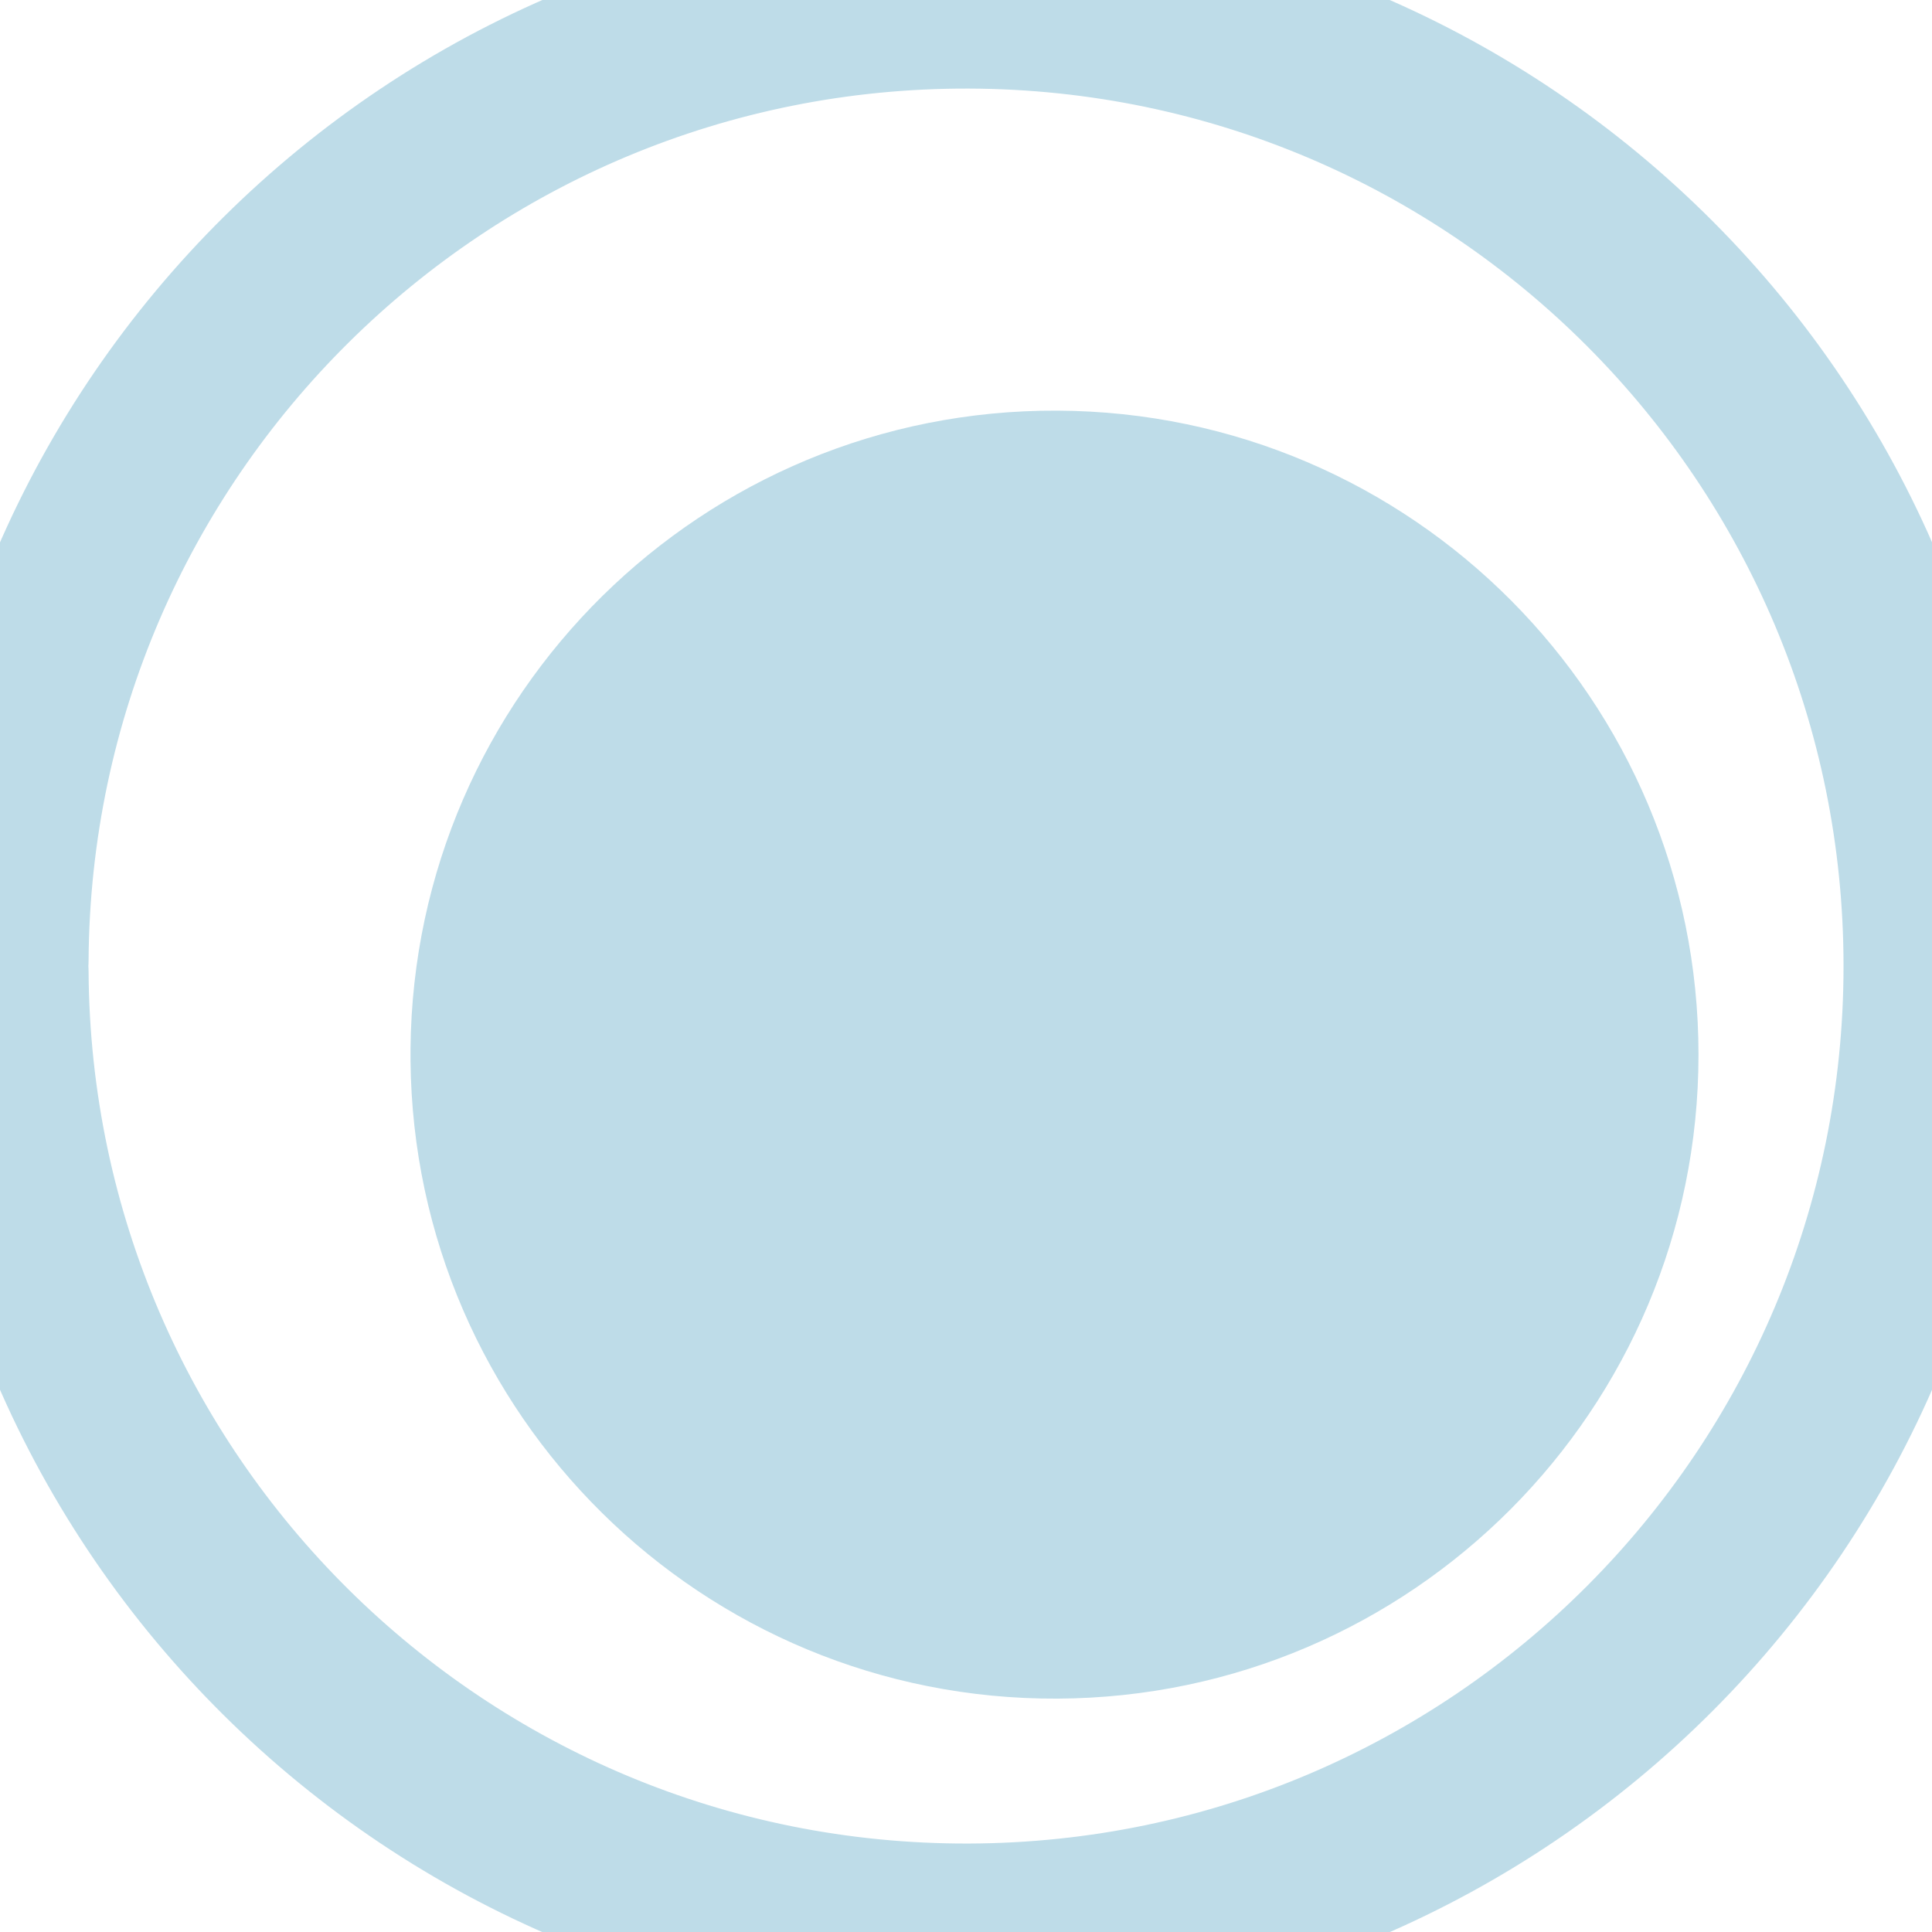
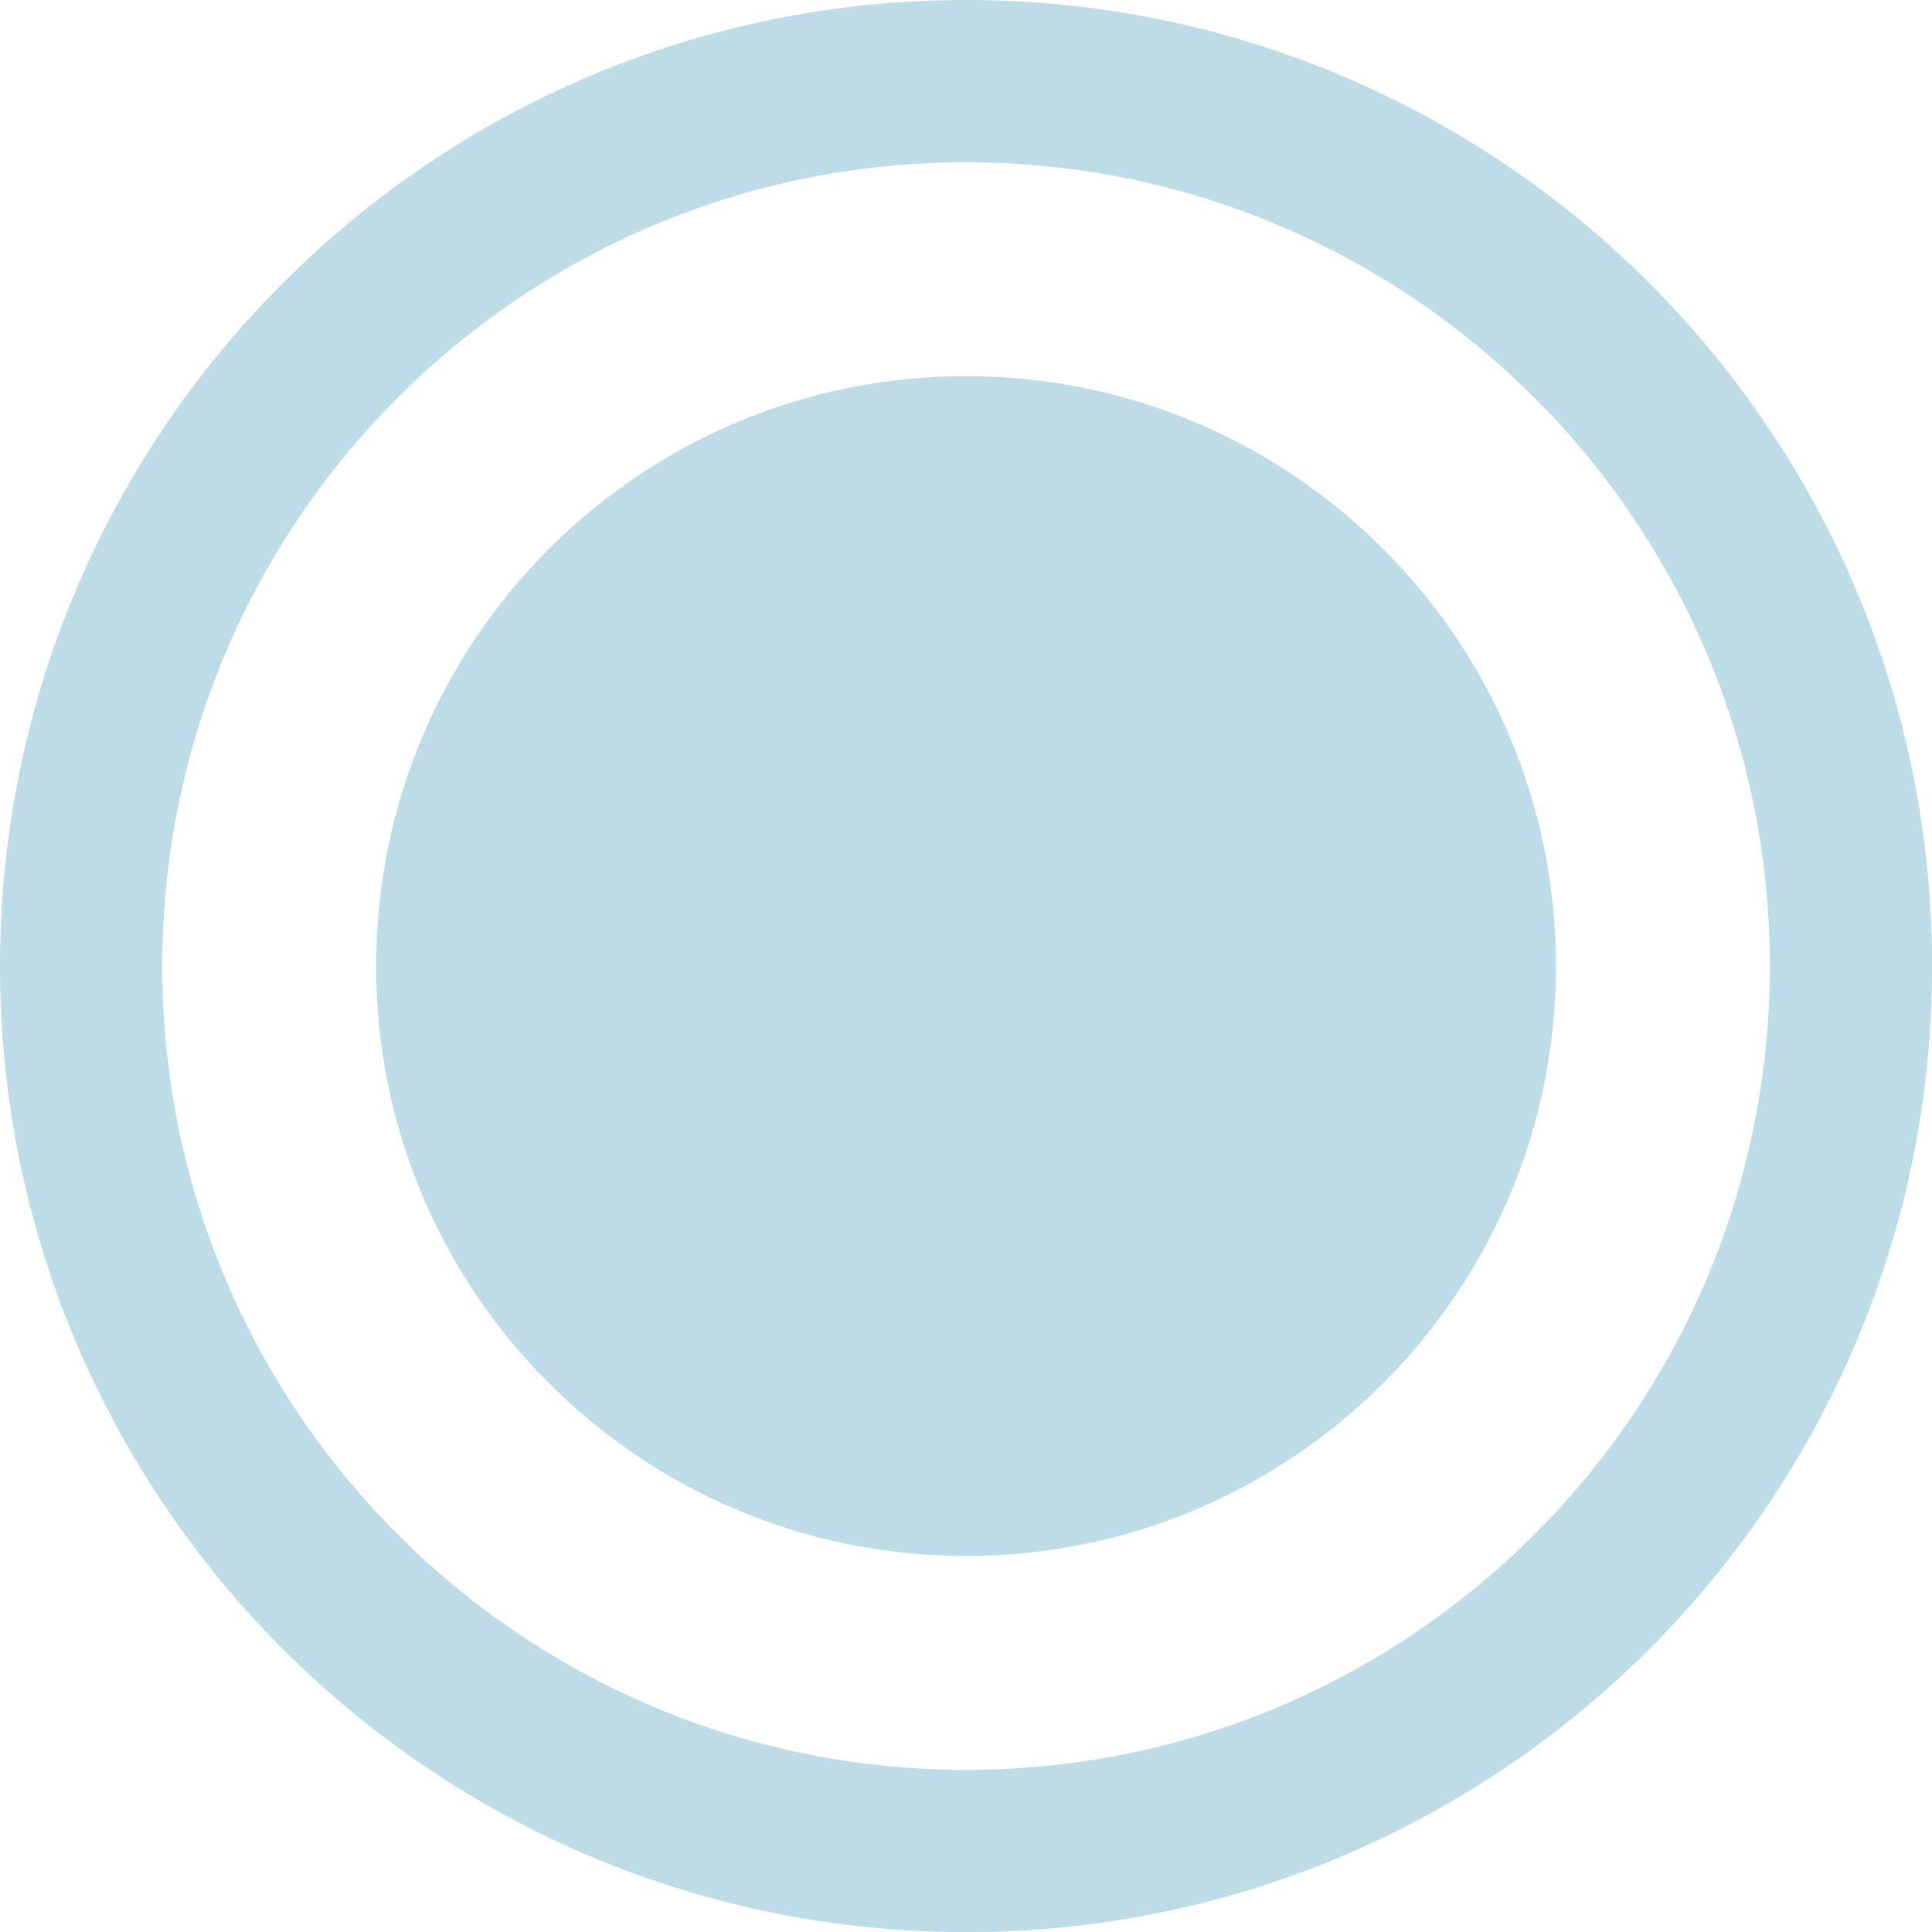
- <svg xmlns="http://www.w3.org/2000/svg" width="16.359" height="16.359" viewBox="1025.485 542.57 16.359 16.359">
-   <g data-name="Base Marker">
-     <path d="M1028.961 551.45a5.453 5.453 0 1 1 0 .1" fill="#bedce8" fill-rule="evenodd" data-name="Ellipse 121" />
-     <path d="M1025.485 550.7a8.18 8.18 0 1 1 0 .1" stroke-linejoin="round" stroke-linecap="round" stroke-width="1.5" stroke="#bedce8" fill="transparent" data-name="Ellipse 122" />
+ <svg xmlns="http://www.w3.org/2000/svg" width="17.859" height="17.859" viewBox="0 0 17.859 17.859">
+   <g id="Base_Marker" data-name="Base Marker" transform="translate(0.75 0.75)">
+     <circle id="Ellipse_121" data-name="Ellipse 121" cx="5.453" cy="5.453" r="5.453" transform="translate(2.727 2.727)" fill="#bedce8" />
+     <circle id="Ellipse_122" data-name="Ellipse 122" cx="8.18" cy="8.18" r="8.18" fill="none" stroke="#bedce8" stroke-width="1.5" />
  </g>
</svg>
